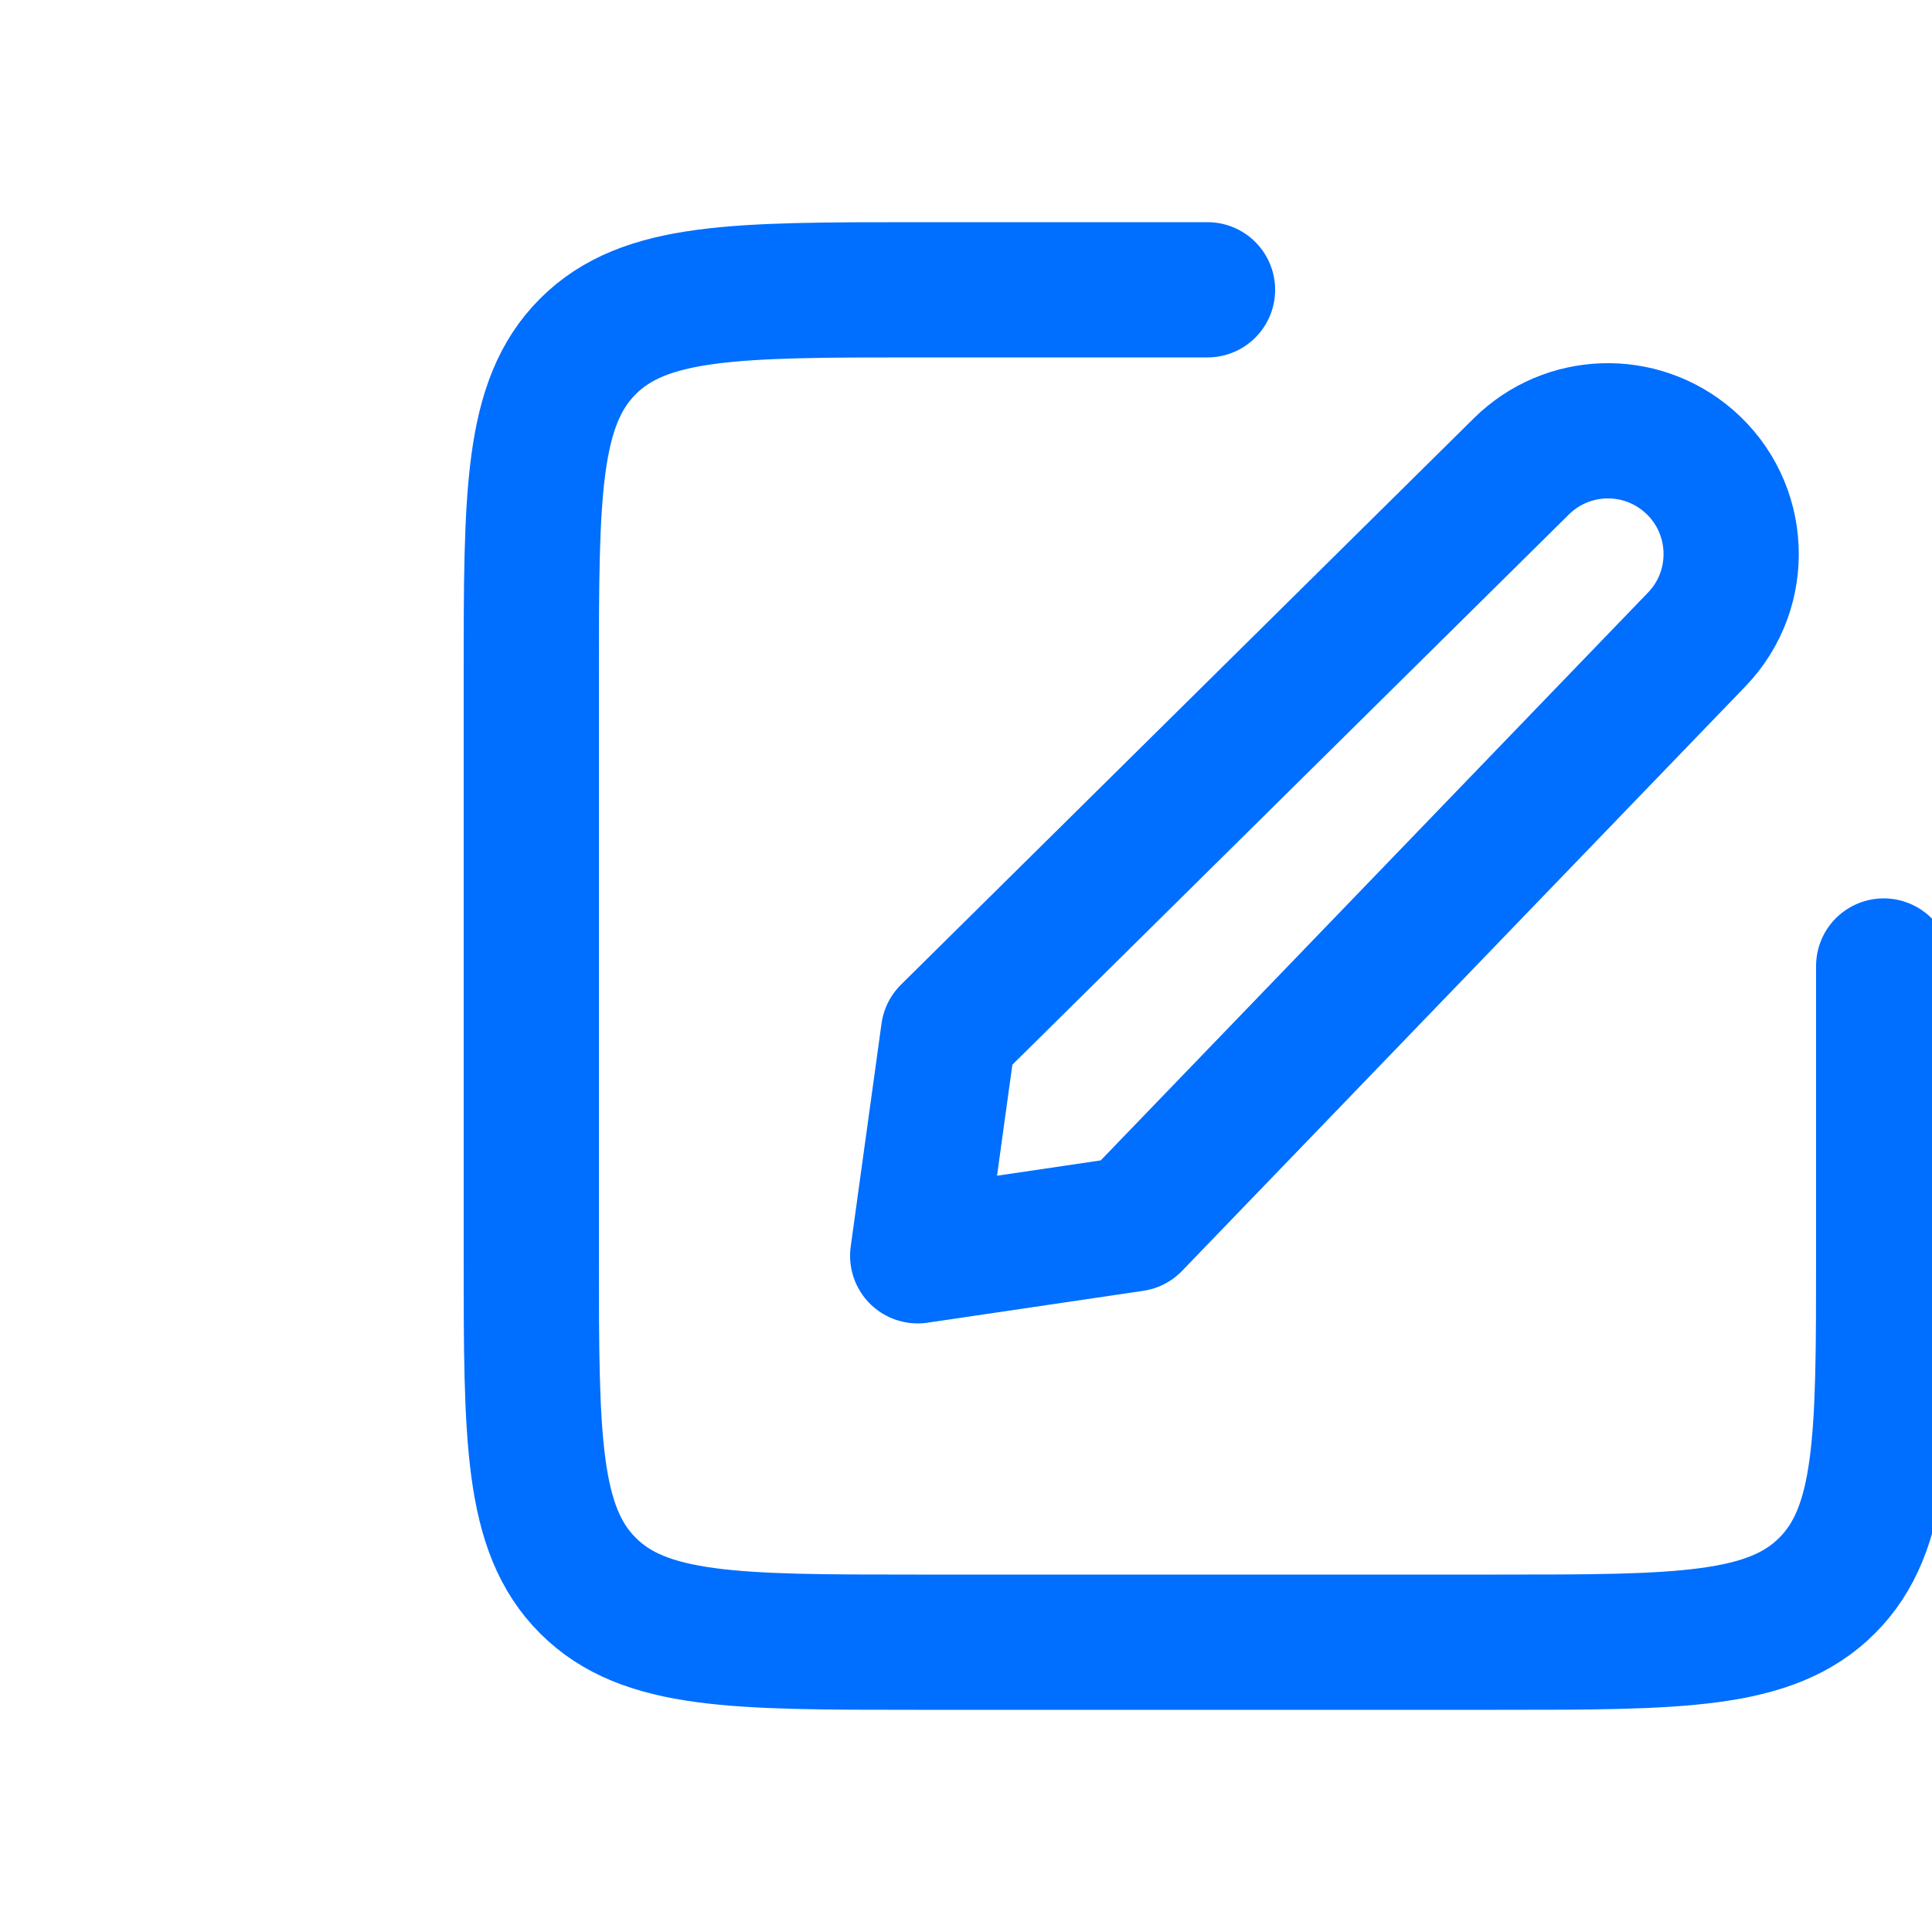
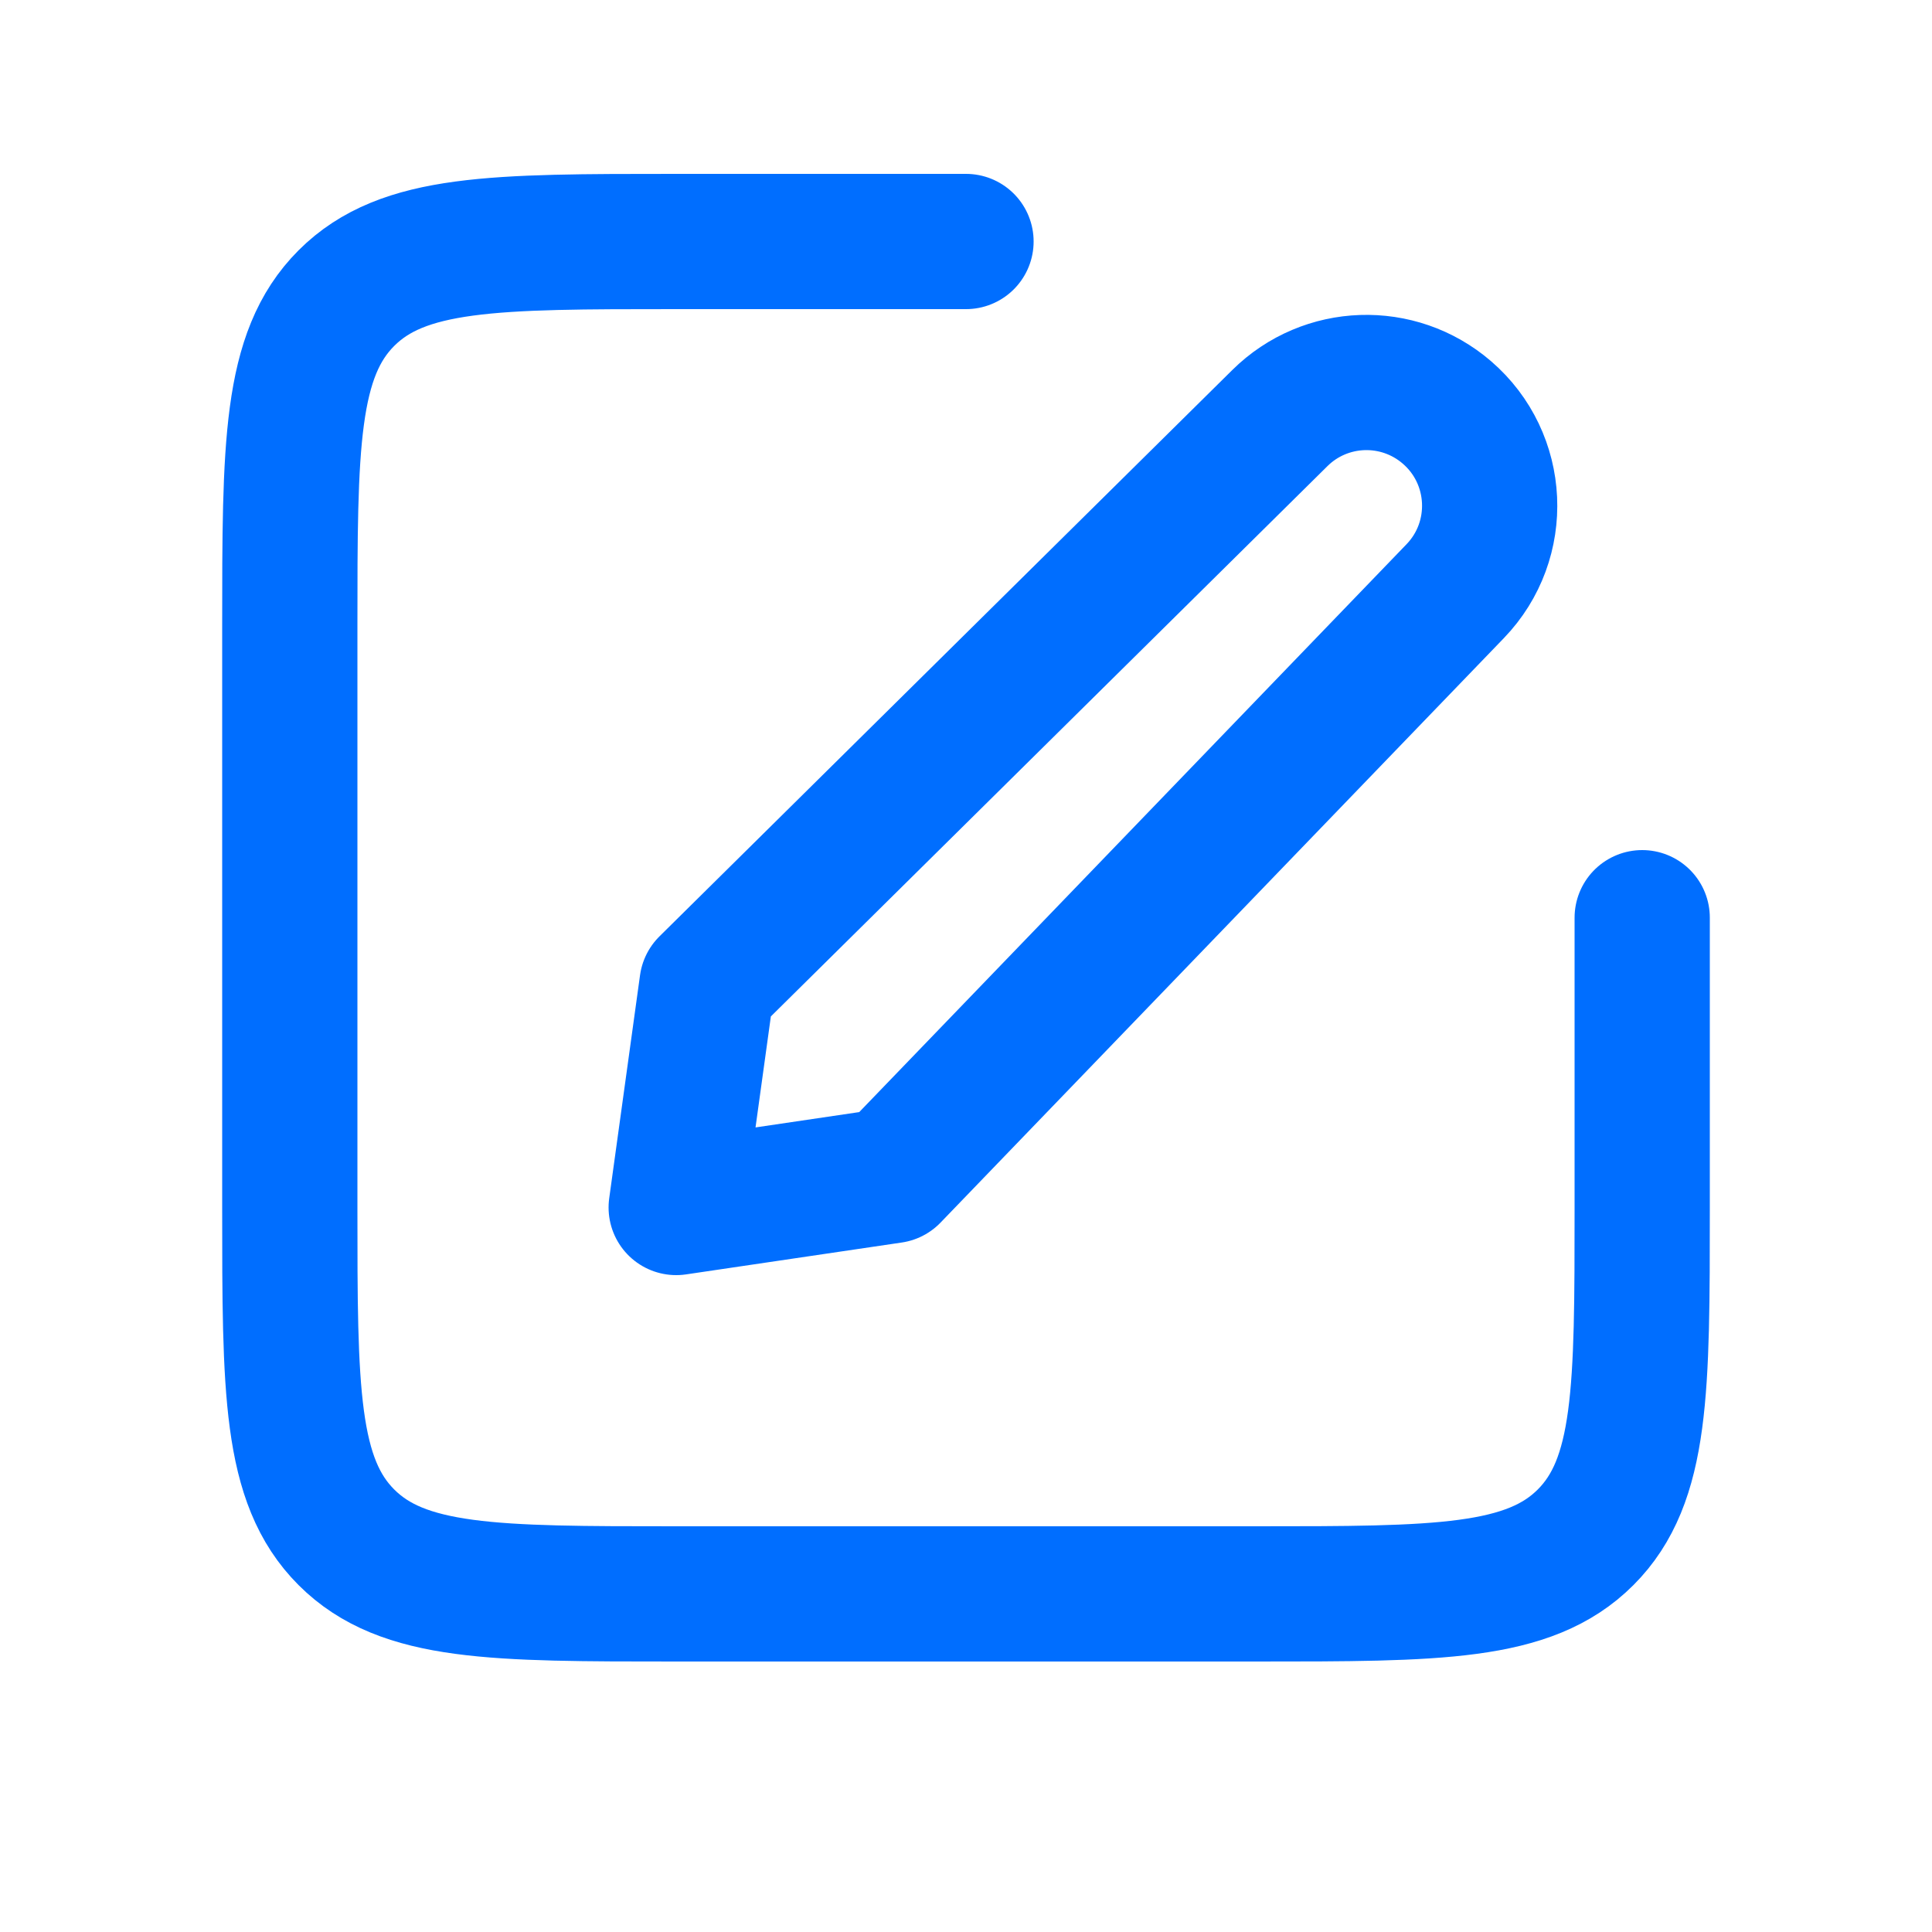
- <svg xmlns="http://www.w3.org/2000/svg" width="800px" height="800px" viewBox="0 2 19 20" fill="none">
+ <svg xmlns="http://www.w3.org/2000/svg" width="800px" height="800px" viewBox="2 3 20 19" fill="none">
  <path d="M12 5H9C7.114 5 6.172 5 5.586 5.586C5 6.172 5 7.114 5 9V15C5 16.886 5 17.828 5.586 18.414C6.172 19 7.114 19 9 19H15C16.886 19 17.828 19 18.414 18.414C19 17.828 19 16.886 19 15V12M9.319 12.691L15.249 6.828C15.722 6.36 16.474 6.335 16.978 6.769C17.533 7.247 17.572 8.093 17.064 8.62L11.233 14.67L9 15L9.319 12.691Z" stroke="#006EFF" stroke-width="1.4" stroke-linecap="round" stroke-linejoin="round" />
</svg>
